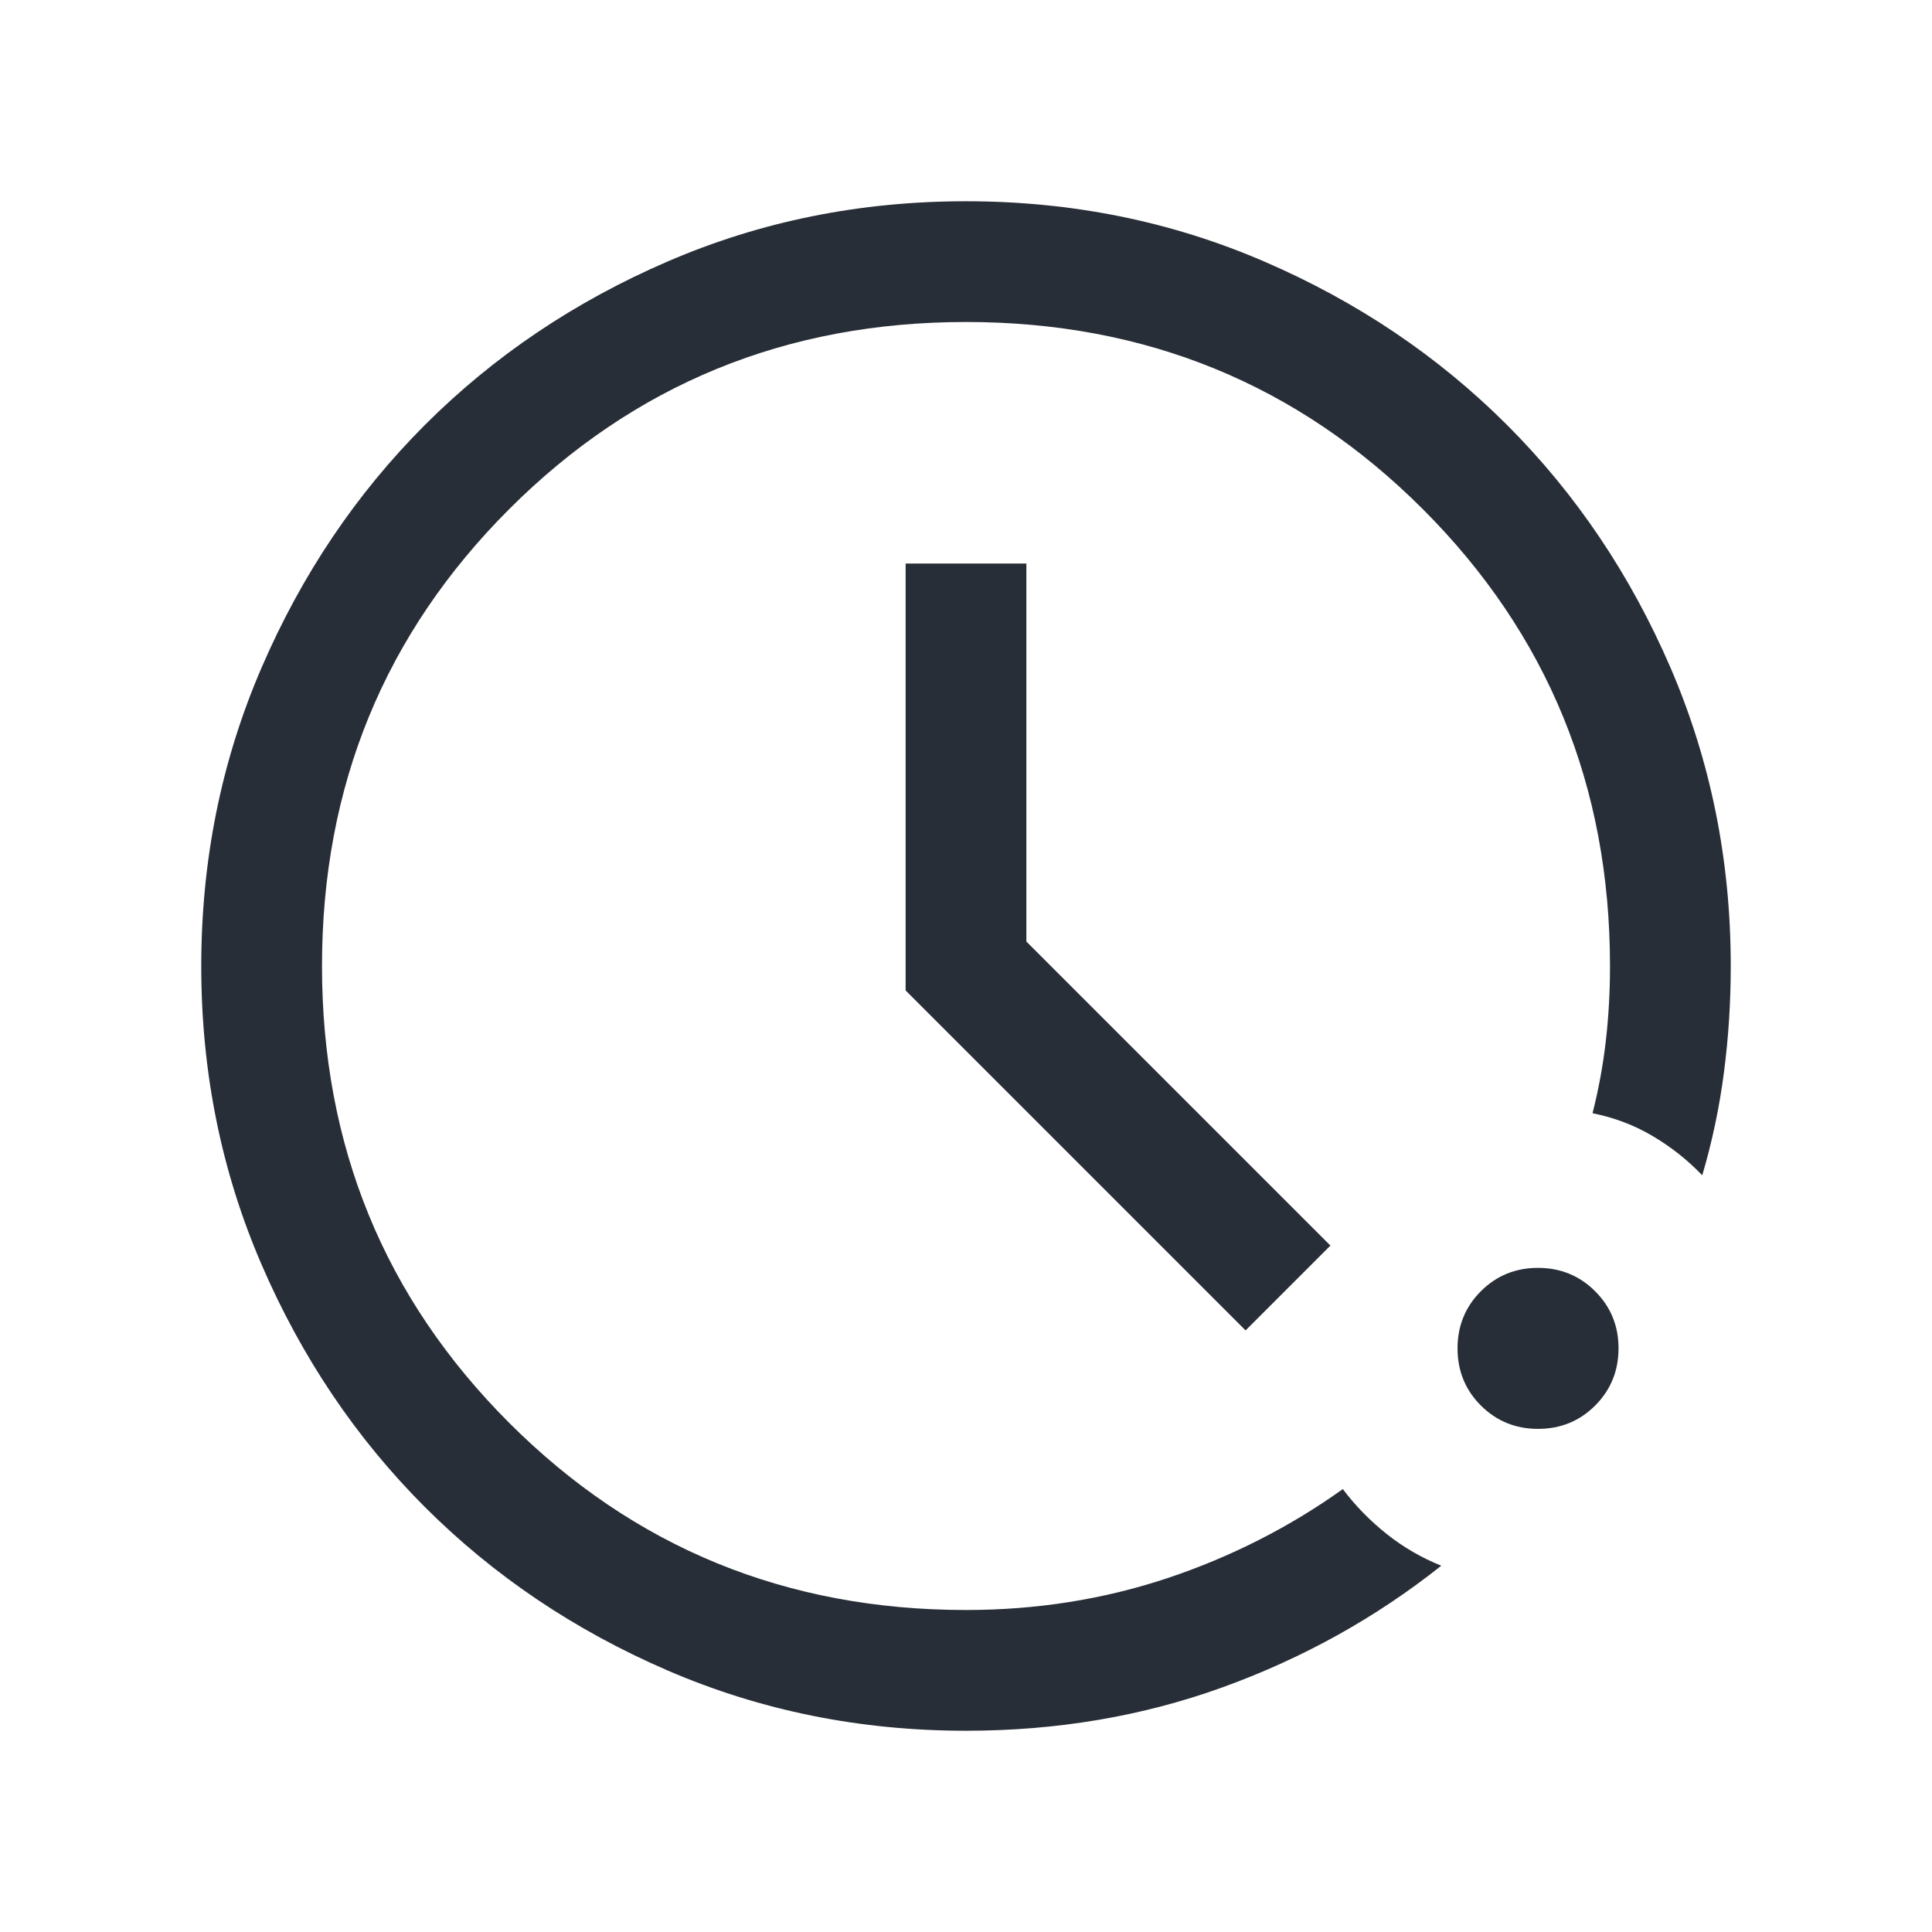
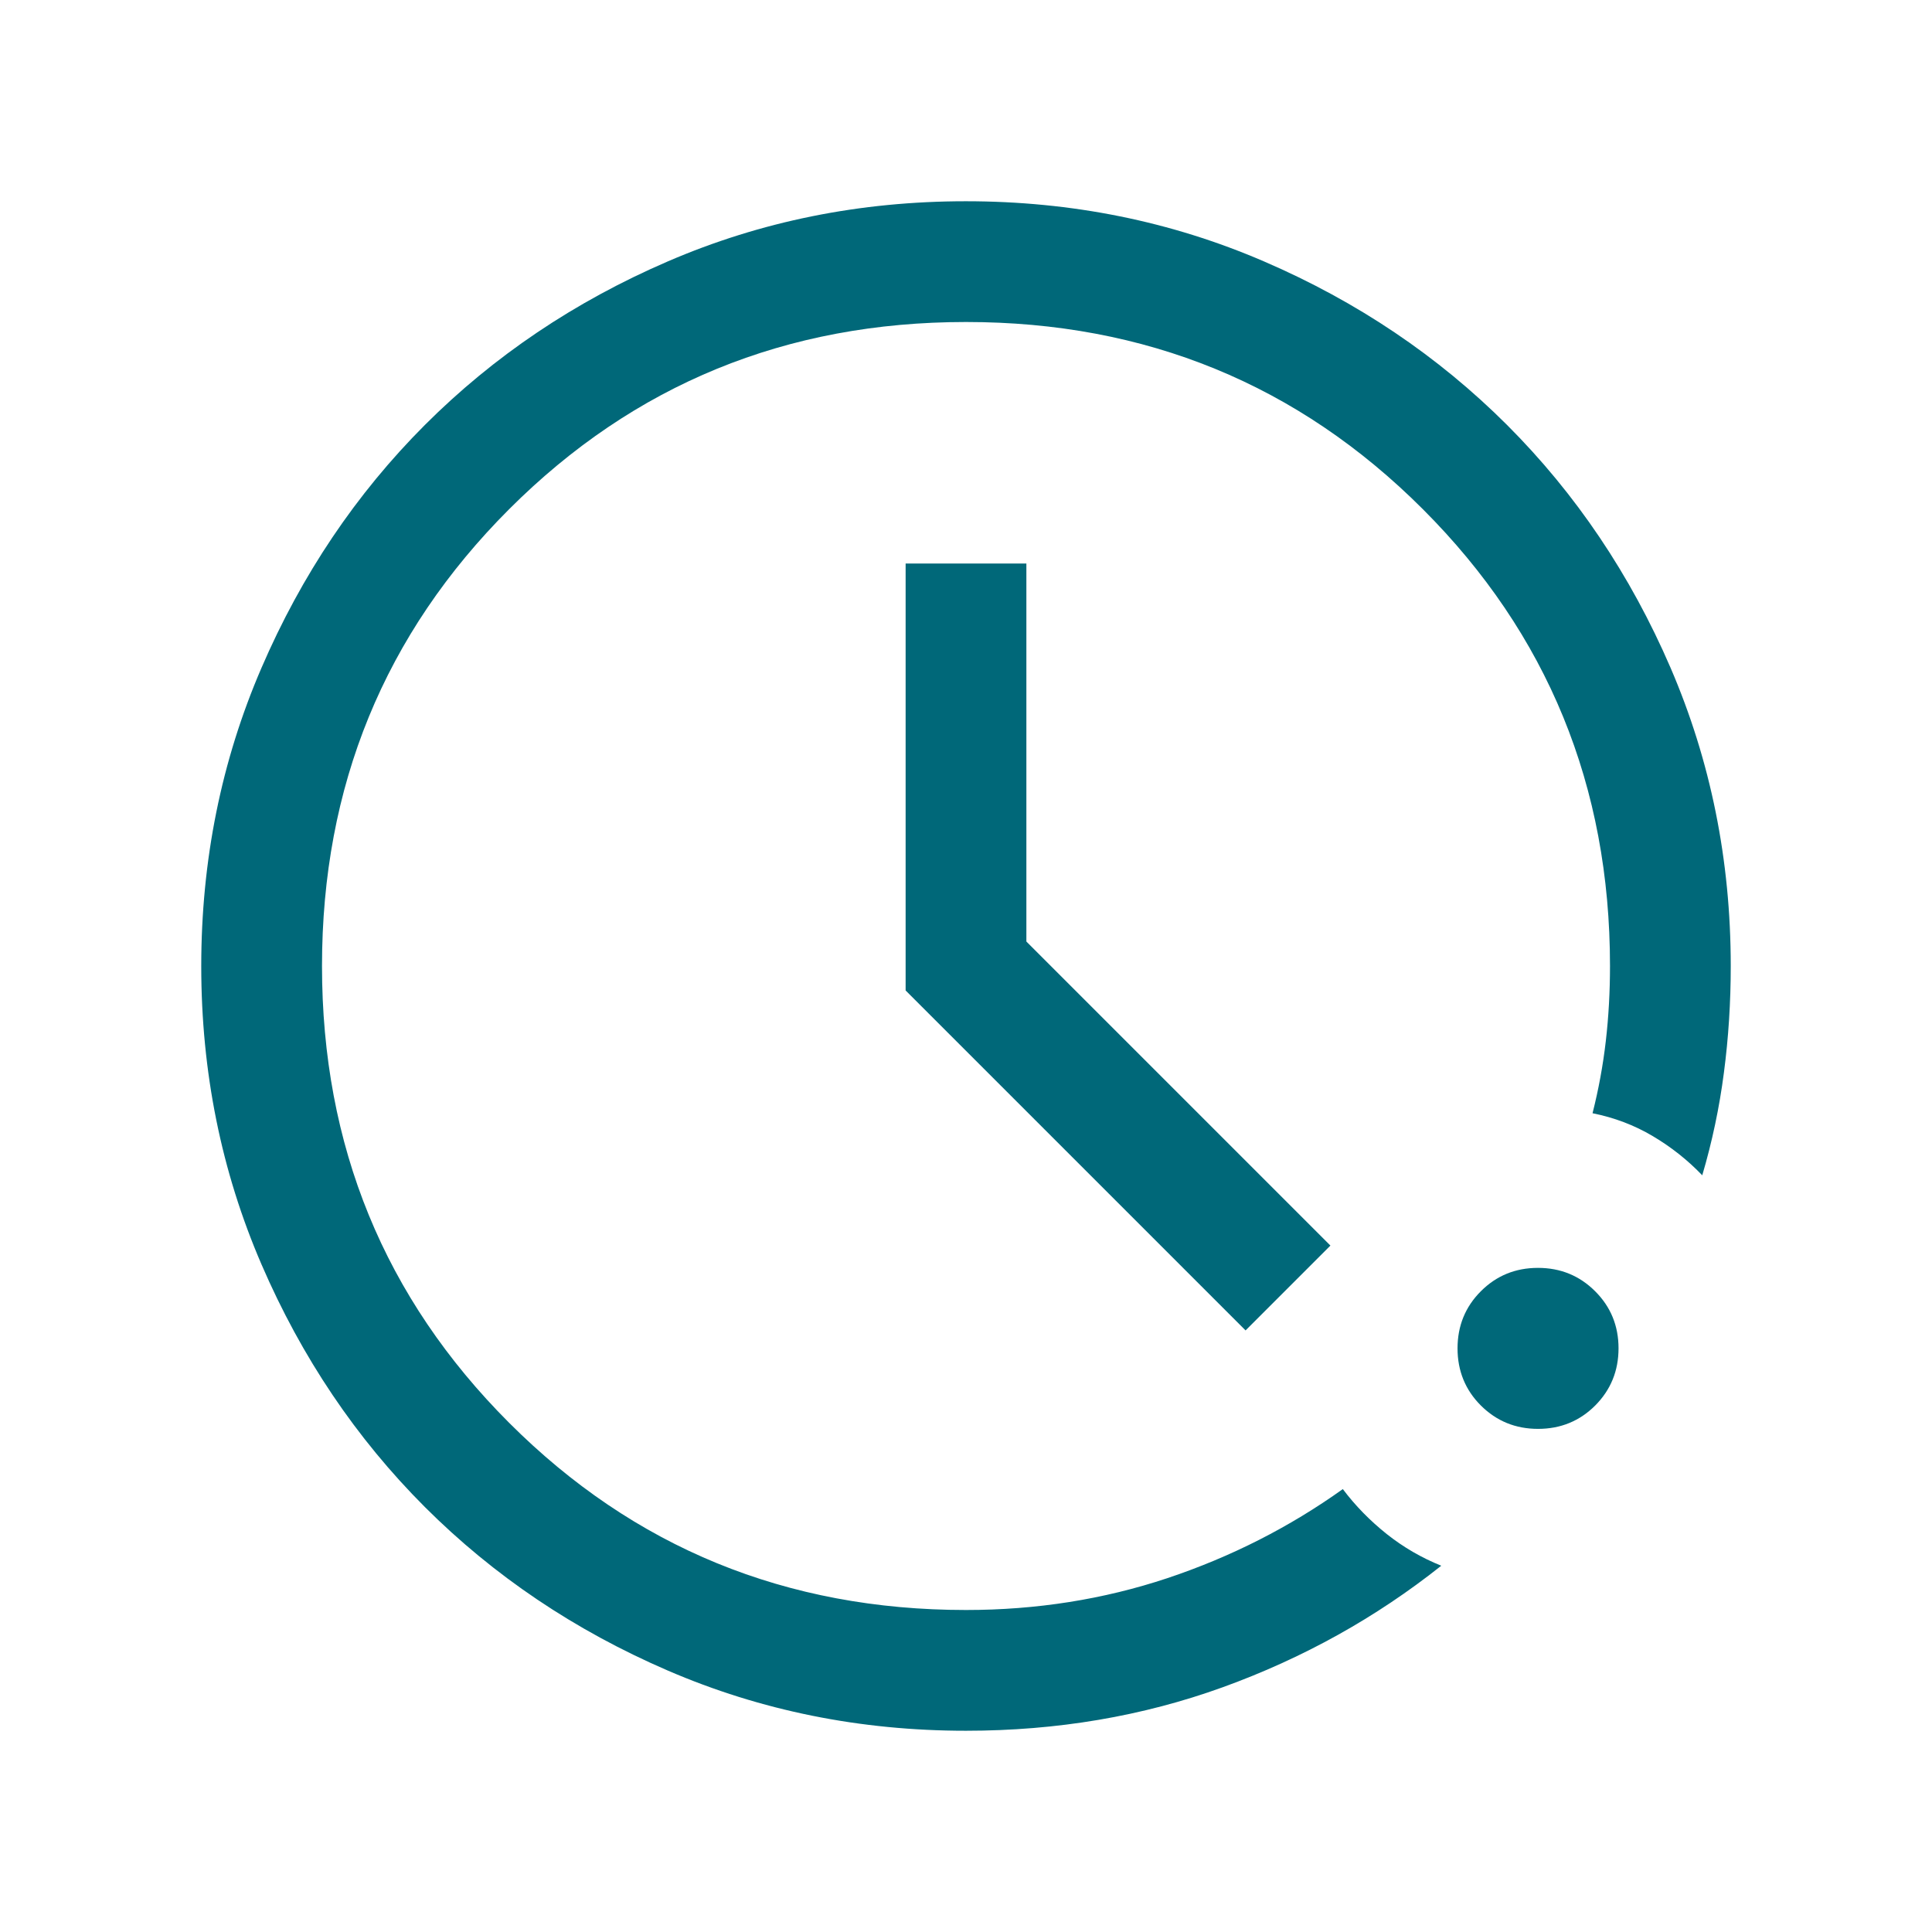
<svg xmlns="http://www.w3.org/2000/svg" width="24" height="24" viewBox="0 0 24 24" fill="none">
-   <path d="M12 21.5C10.686 21.5 9.451 21.251 8.295 20.752C7.139 20.253 6.134 19.576 5.279 18.722C4.424 17.867 3.747 16.862 3.248 15.706C2.749 14.55 2.5 13.316 2.5 12.002C2.5 10.688 2.749 9.453 3.248 8.297C3.747 7.14 4.423 6.135 5.278 5.279C6.133 4.424 7.138 3.747 8.294 3.248C9.45 2.749 10.684 2.5 11.998 2.5C13.312 2.5 14.547 2.749 15.703 3.248C16.86 3.747 17.865 4.424 18.721 5.279C19.576 6.134 20.253 7.139 20.752 8.295C21.25 9.451 21.5 10.686 21.5 12C21.5 12.45 21.472 12.892 21.415 13.325C21.359 13.758 21.269 14.183 21.146 14.6C20.964 14.41 20.759 14.248 20.531 14.113C20.302 13.977 20.053 13.883 19.783 13.829C19.858 13.534 19.913 13.235 19.948 12.932C19.983 12.629 20 12.318 20 12C20 9.767 19.225 7.875 17.675 6.325C16.125 4.775 14.233 4 12 4C9.767 4 7.875 4.775 6.325 6.325C4.775 7.875 4 9.767 4 12C4 14.233 4.775 16.125 6.325 17.675C7.875 19.225 9.767 20 12 20C12.876 20 13.709 19.868 14.5 19.605C15.29 19.341 16.017 18.972 16.681 18.498C16.836 18.704 17.018 18.89 17.226 19.056C17.434 19.221 17.66 19.352 17.904 19.45C17.092 20.095 16.188 20.598 15.191 20.959C14.194 21.32 13.13 21.5 12 21.5ZM19.106 17.75C18.826 17.75 18.59 17.653 18.396 17.46C18.203 17.267 18.106 17.03 18.106 16.75C18.106 16.471 18.202 16.234 18.396 16.04C18.589 15.847 18.825 15.75 19.105 15.75C19.385 15.75 19.622 15.847 19.815 16.04C20.009 16.233 20.106 16.47 20.106 16.749C20.106 17.029 20.009 17.266 19.816 17.46C19.623 17.653 19.386 17.75 19.106 17.75ZM15.473 16.527L11.25 12.304V7H12.75V11.696L16.527 15.473L15.473 16.527Z" fill="#282E37" />
+   <path d="M12 21.5C10.686 21.5 9.451 21.251 8.295 20.752C7.139 20.253 6.134 19.576 5.279 18.722C4.424 17.867 3.747 16.862 3.248 15.706C2.749 14.55 2.5 13.316 2.5 12.002C2.5 10.688 2.749 9.453 3.248 8.297C3.747 7.14 4.423 6.135 5.278 5.279C6.133 4.424 7.138 3.747 8.294 3.248C9.45 2.749 10.684 2.5 11.998 2.5C13.312 2.5 14.547 2.749 15.703 3.248C16.86 3.747 17.865 4.424 18.721 5.279C19.576 6.134 20.253 7.139 20.752 8.295C21.25 9.451 21.5 10.686 21.5 12C21.5 12.45 21.472 12.892 21.415 13.325C21.359 13.758 21.269 14.183 21.146 14.6C20.964 14.41 20.759 14.248 20.531 14.113C20.302 13.977 20.053 13.883 19.783 13.829C19.858 13.534 19.913 13.235 19.948 12.932C19.983 12.629 20 12.318 20 12C20 9.767 19.225 7.875 17.675 6.325C16.125 4.775 14.233 4 12 4C9.767 4 7.875 4.775 6.325 6.325C4.775 7.875 4 9.767 4 12C4 14.233 4.775 16.125 6.325 17.675C7.875 19.225 9.767 20 12 20C12.876 20 13.709 19.868 14.5 19.605C15.29 19.341 16.017 18.972 16.681 18.498C16.836 18.704 17.018 18.89 17.226 19.056C17.434 19.221 17.66 19.352 17.904 19.45C17.092 20.095 16.188 20.598 15.191 20.959C14.194 21.32 13.13 21.5 12 21.5ZM19.106 17.75C18.826 17.75 18.59 17.653 18.396 17.46C18.203 17.267 18.106 17.03 18.106 16.75C18.106 16.471 18.202 16.234 18.396 16.04C18.589 15.847 18.825 15.75 19.105 15.75C19.385 15.75 19.622 15.847 19.815 16.04C20.009 16.233 20.106 16.47 20.106 16.749C20.106 17.029 20.009 17.266 19.816 17.46C19.623 17.653 19.386 17.75 19.106 17.75ZM15.473 16.527L11.25 12.304V7H12.75V11.696L16.527 15.473L15.473 16.527Z" fill="#006879" />
</svg>
